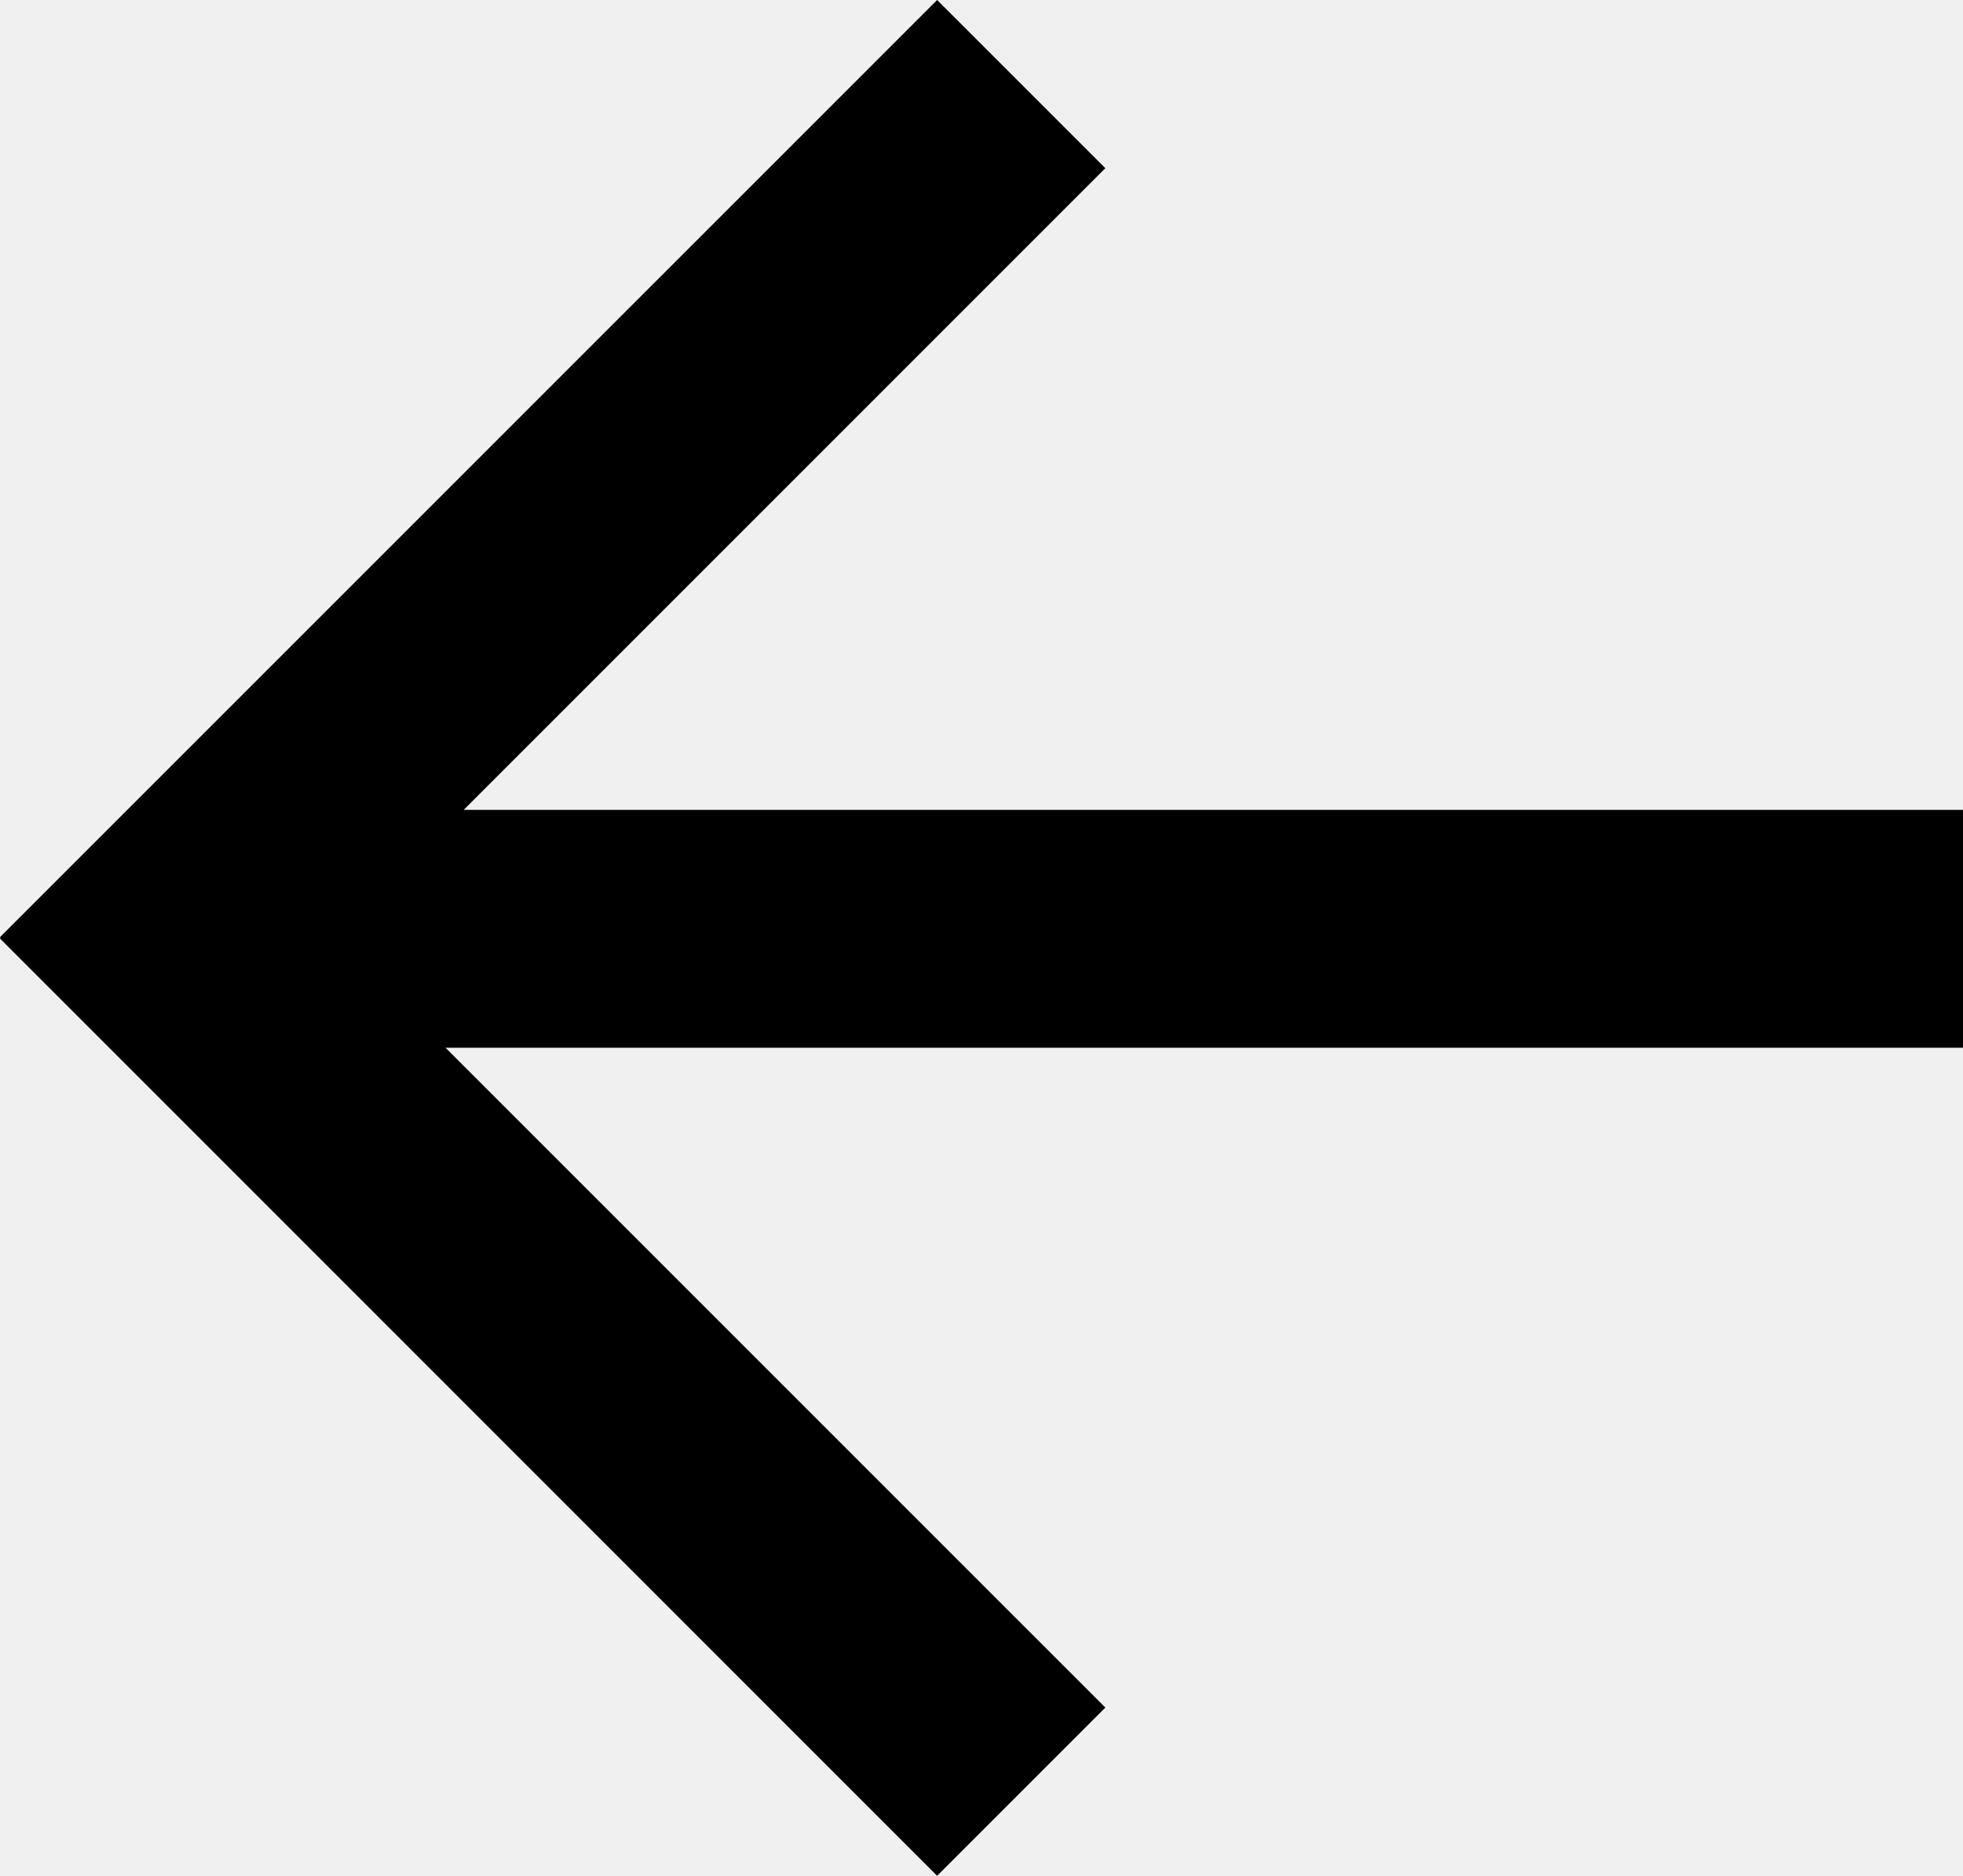
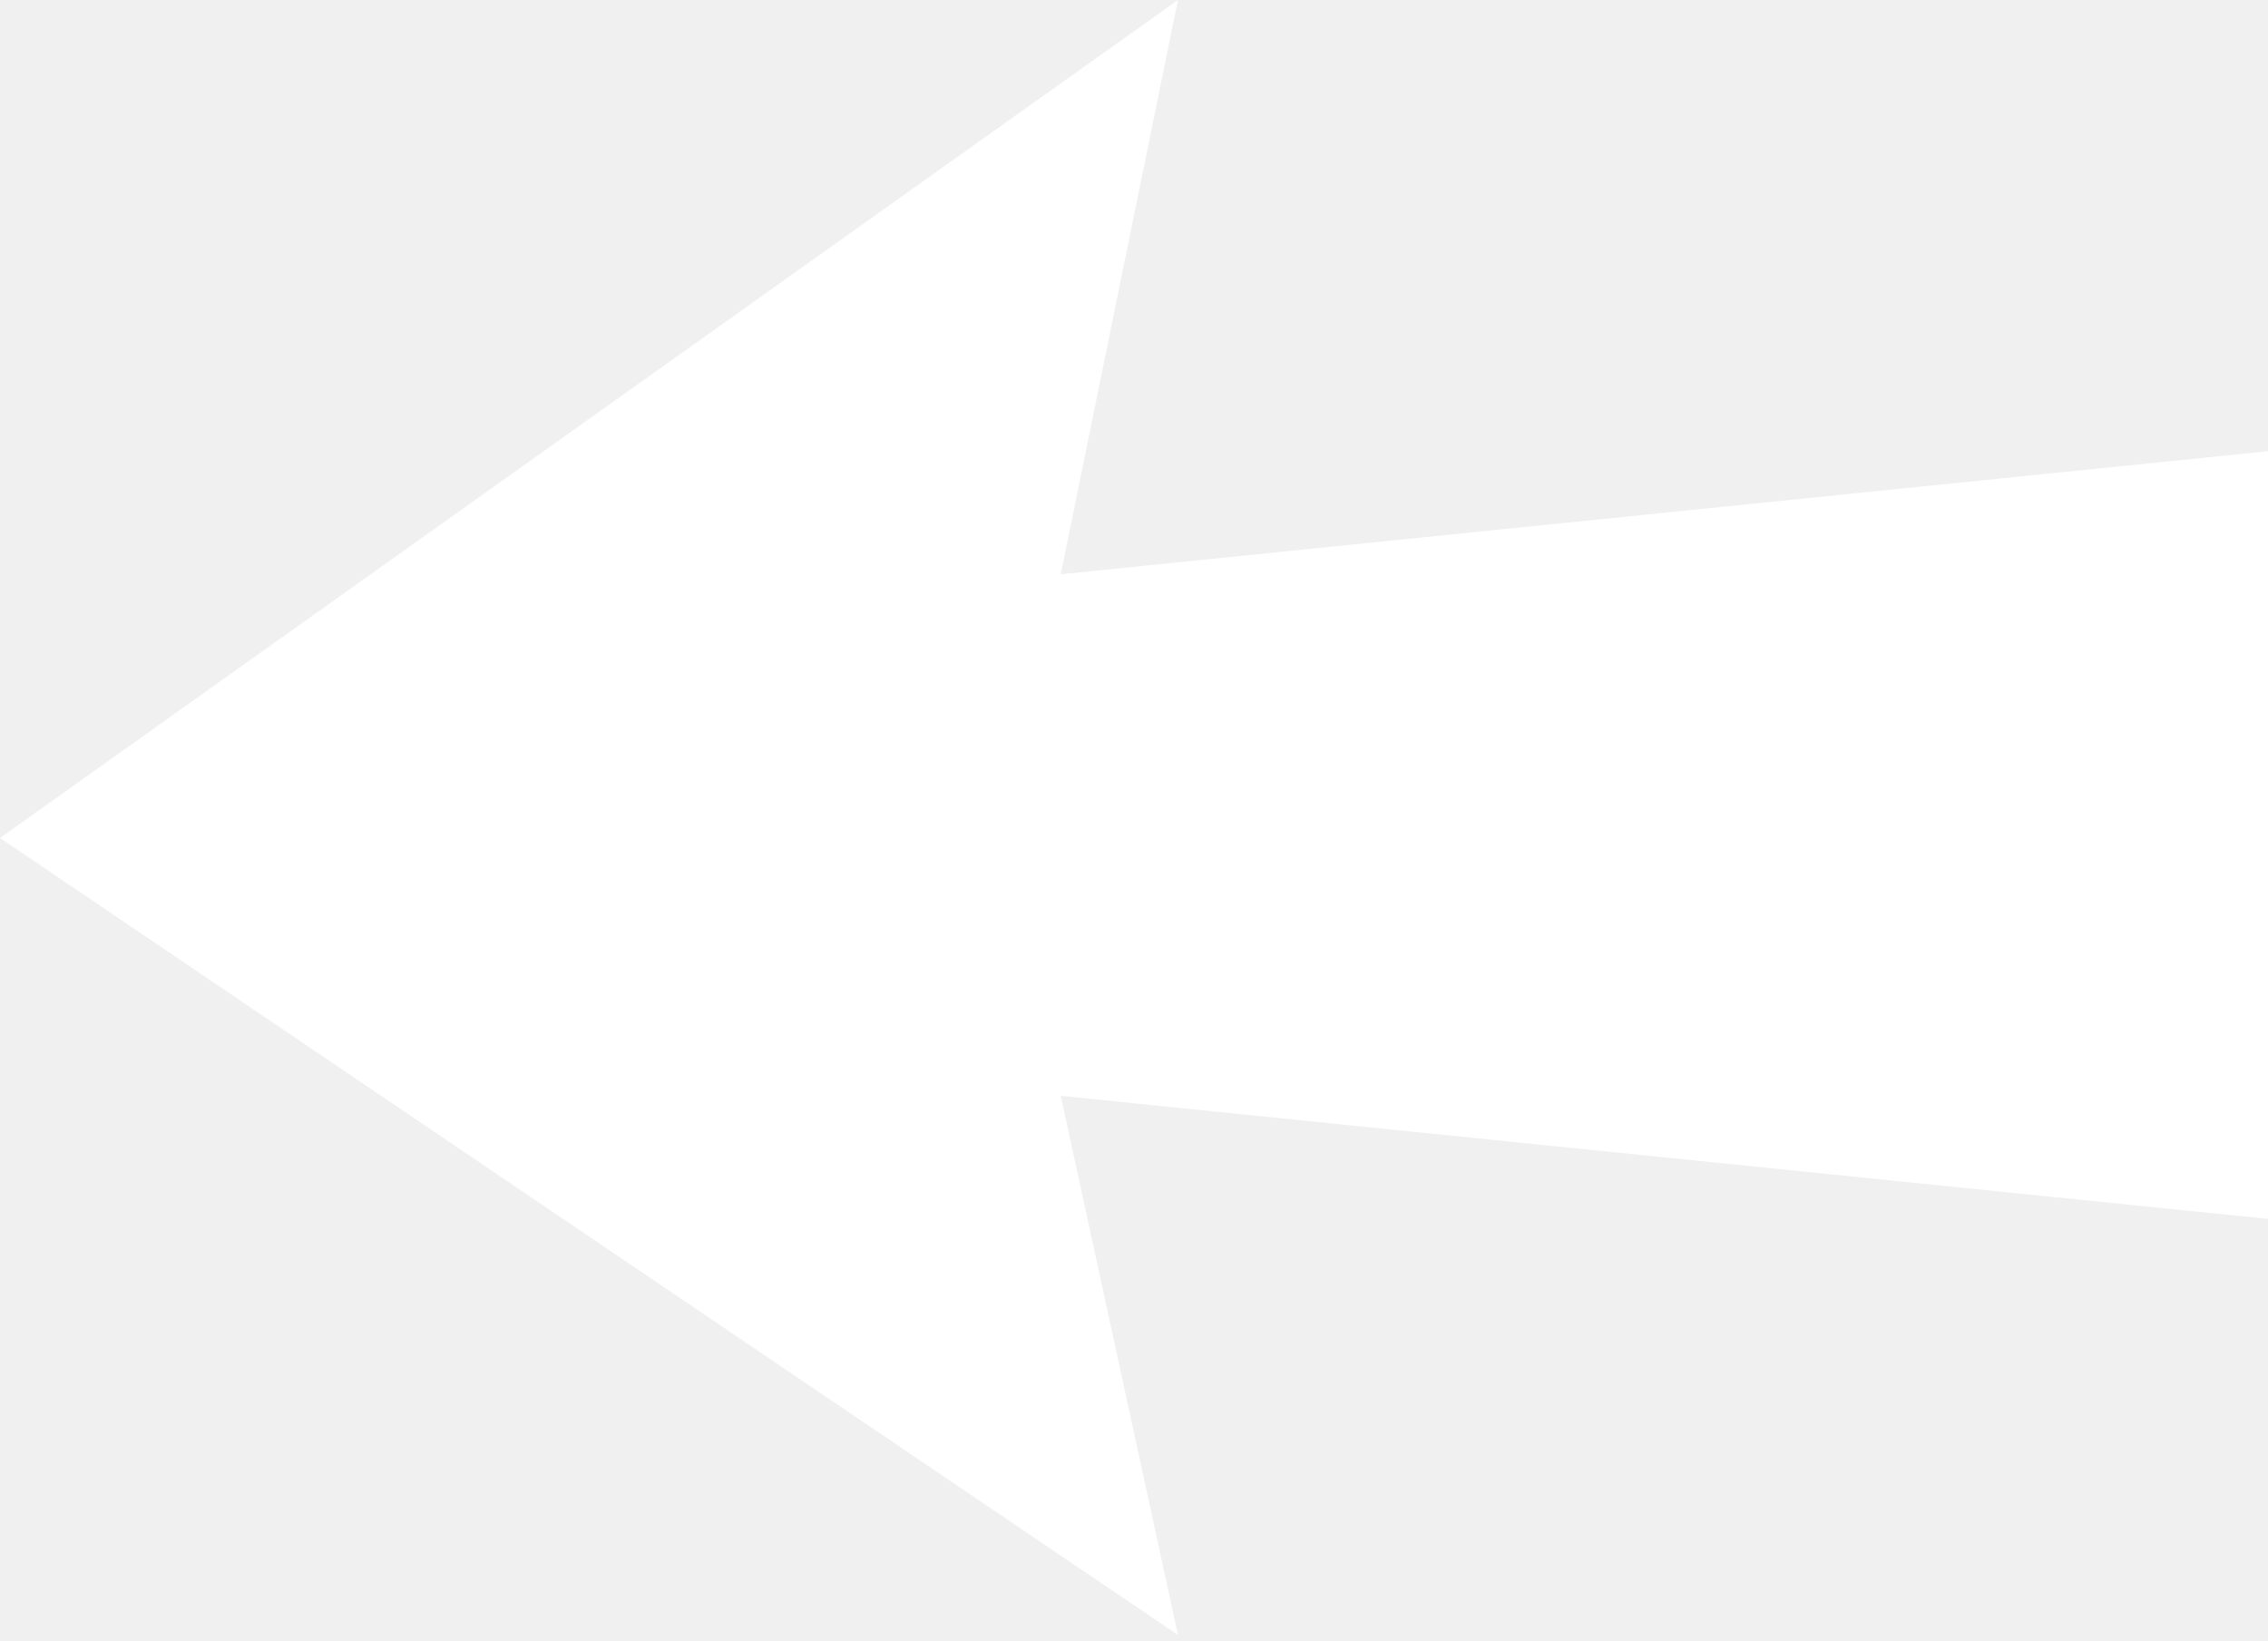
- <svg xmlns="http://www.w3.org/2000/svg" width="38.687" height="36.969" viewBox="0 0 38.687 36.969">
-   <path id="arrow_left" data-name="Left Arrow" d="M123.158,49.587l18.47,18.469-3.315,3.315L119.843,52.9Zm18.47-11.866-18.47,18.469-3.315-3.315,18.47-18.469Zm16.909,17.332H126.156V50.366h32.381v4.688Z" transform="translate(-119.844 -34.406)" />
+ <svg xmlns="http://www.w3.org/2000/svg" version="1.1" id="Layer_1" x="0px" y="0px" viewBox="0 0 38.7 28" style="enable-background:new 0 0 38.7 28;" xml:space="preserve">
+   <style type="text/css">
+ 	.st0{fill:#FFFFFF;}
+ </style>
+   <path id="rect899" class="st0" d="M20.1,0l-2,9.8l20.6-2.1v13.1l-20.6-2.1l2,9.2L0,14.3L20.1,0z" />
</svg>
